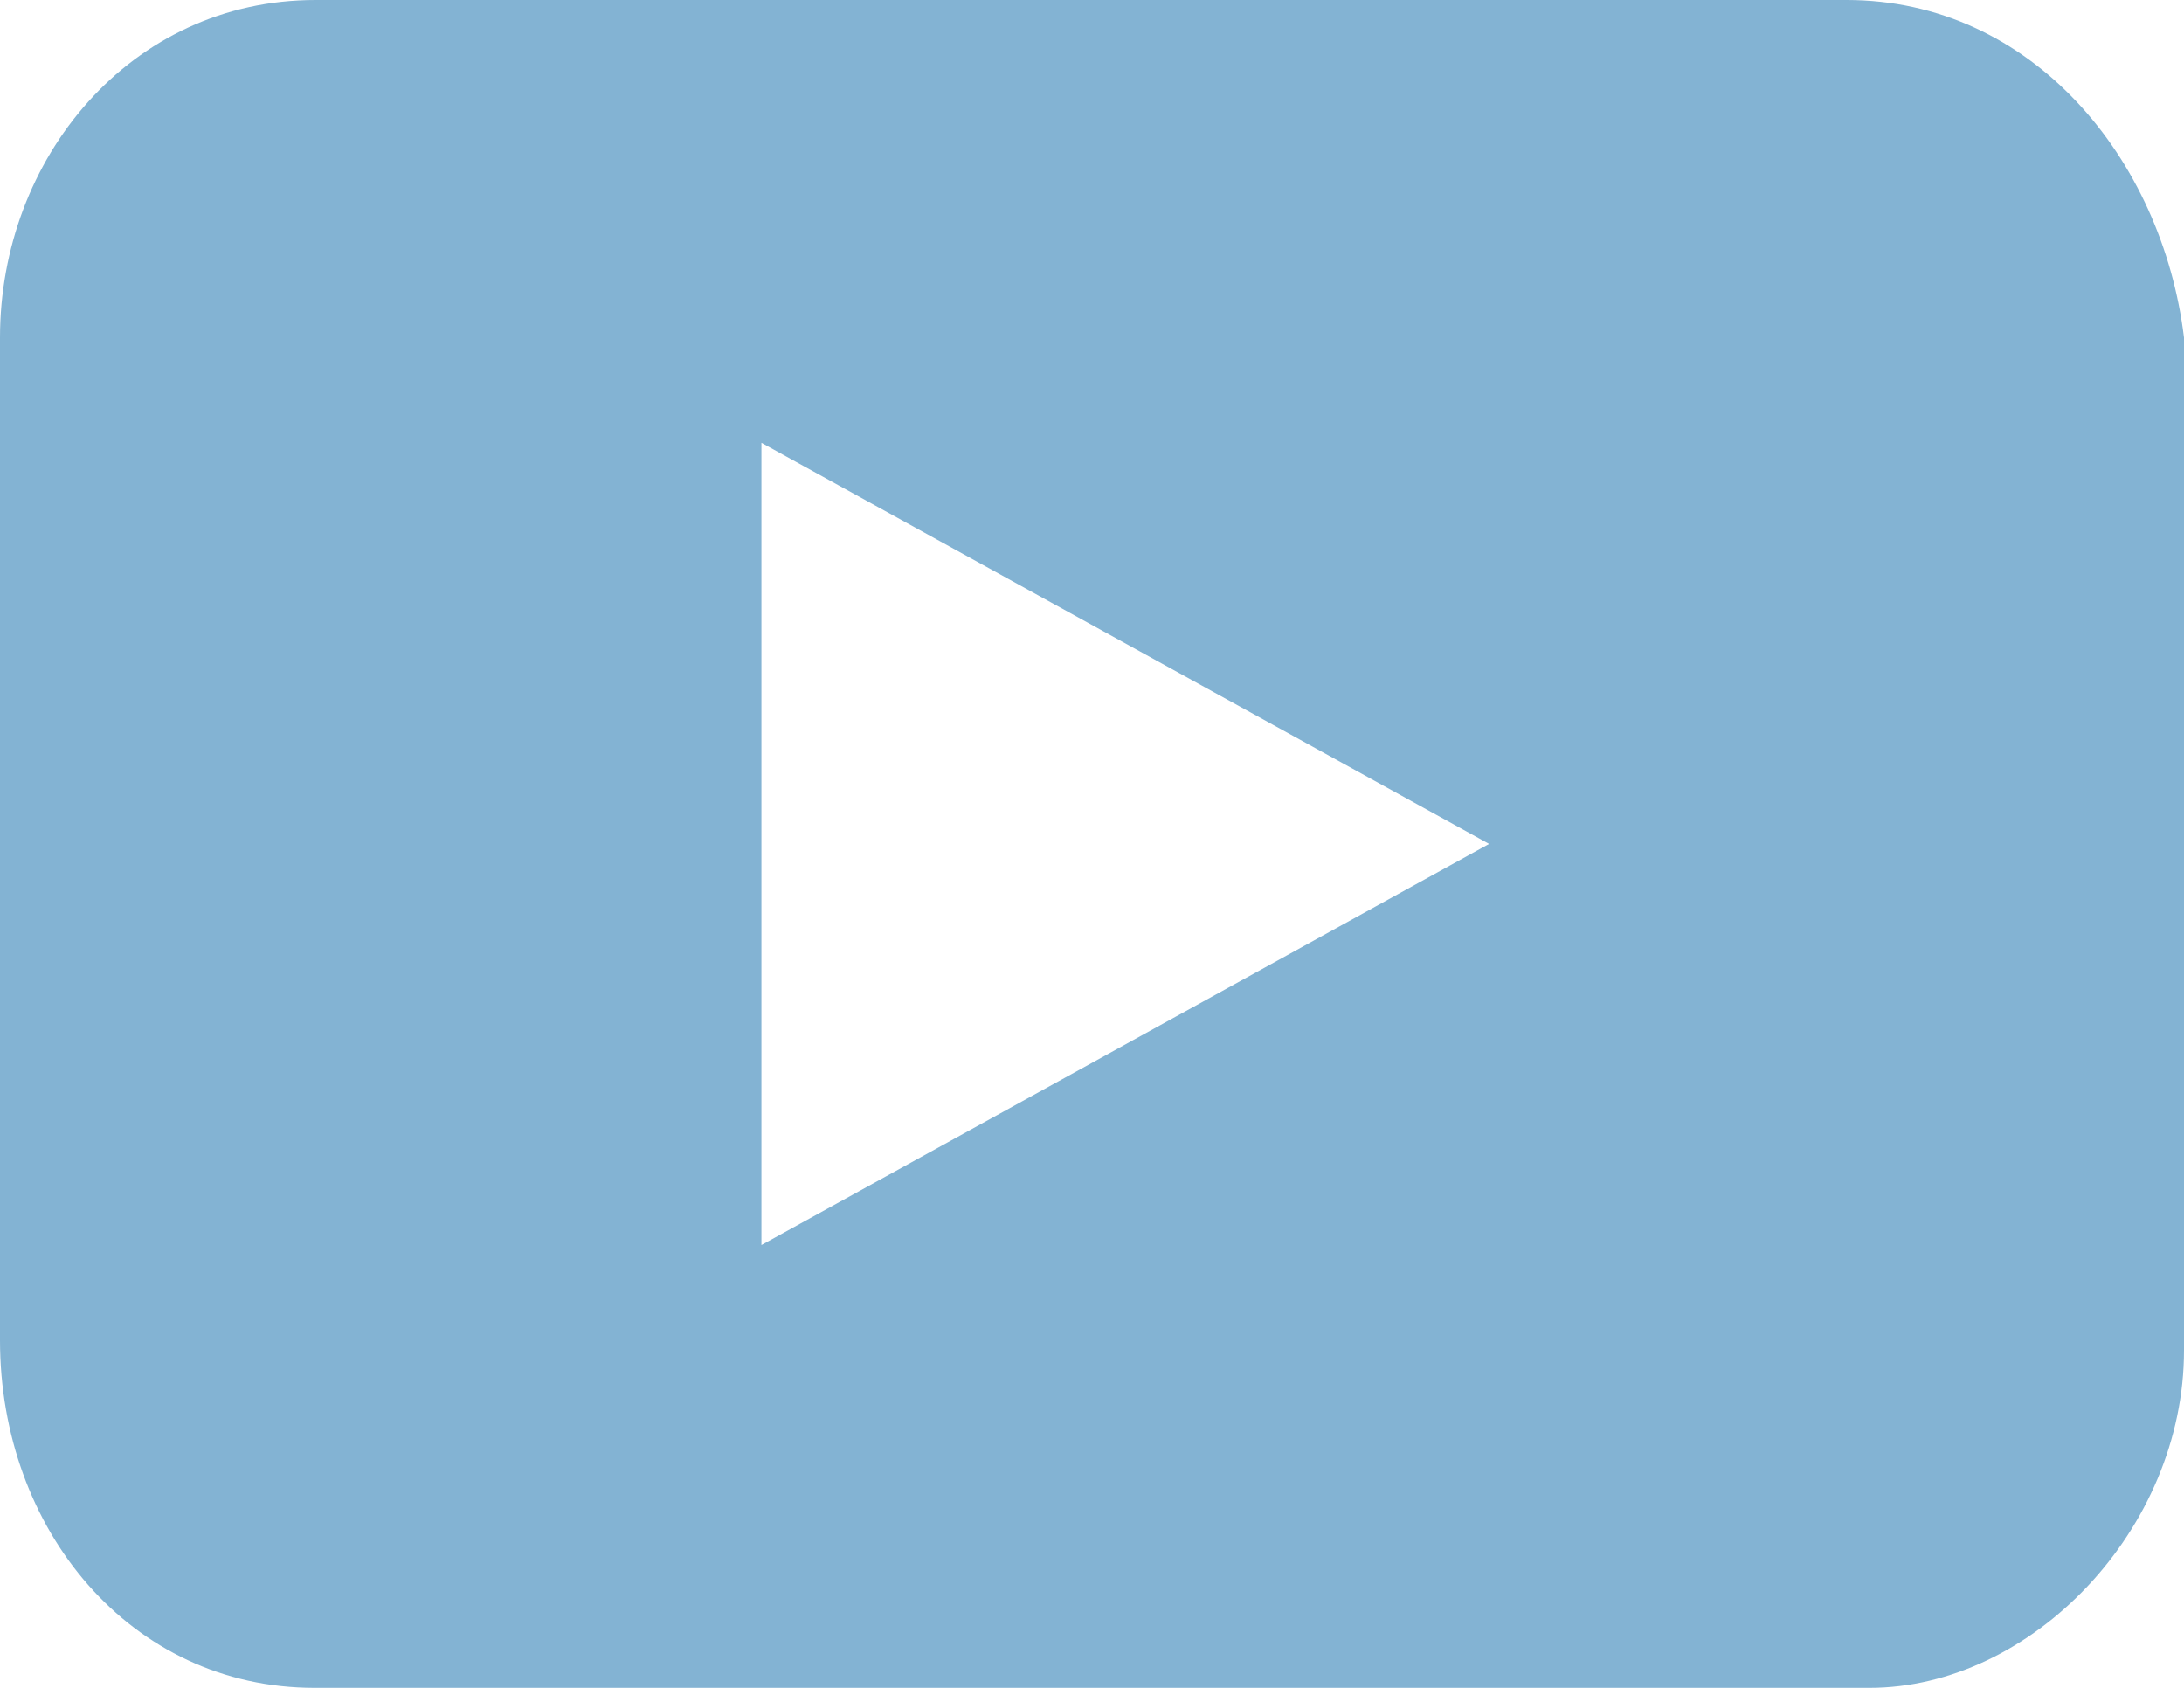
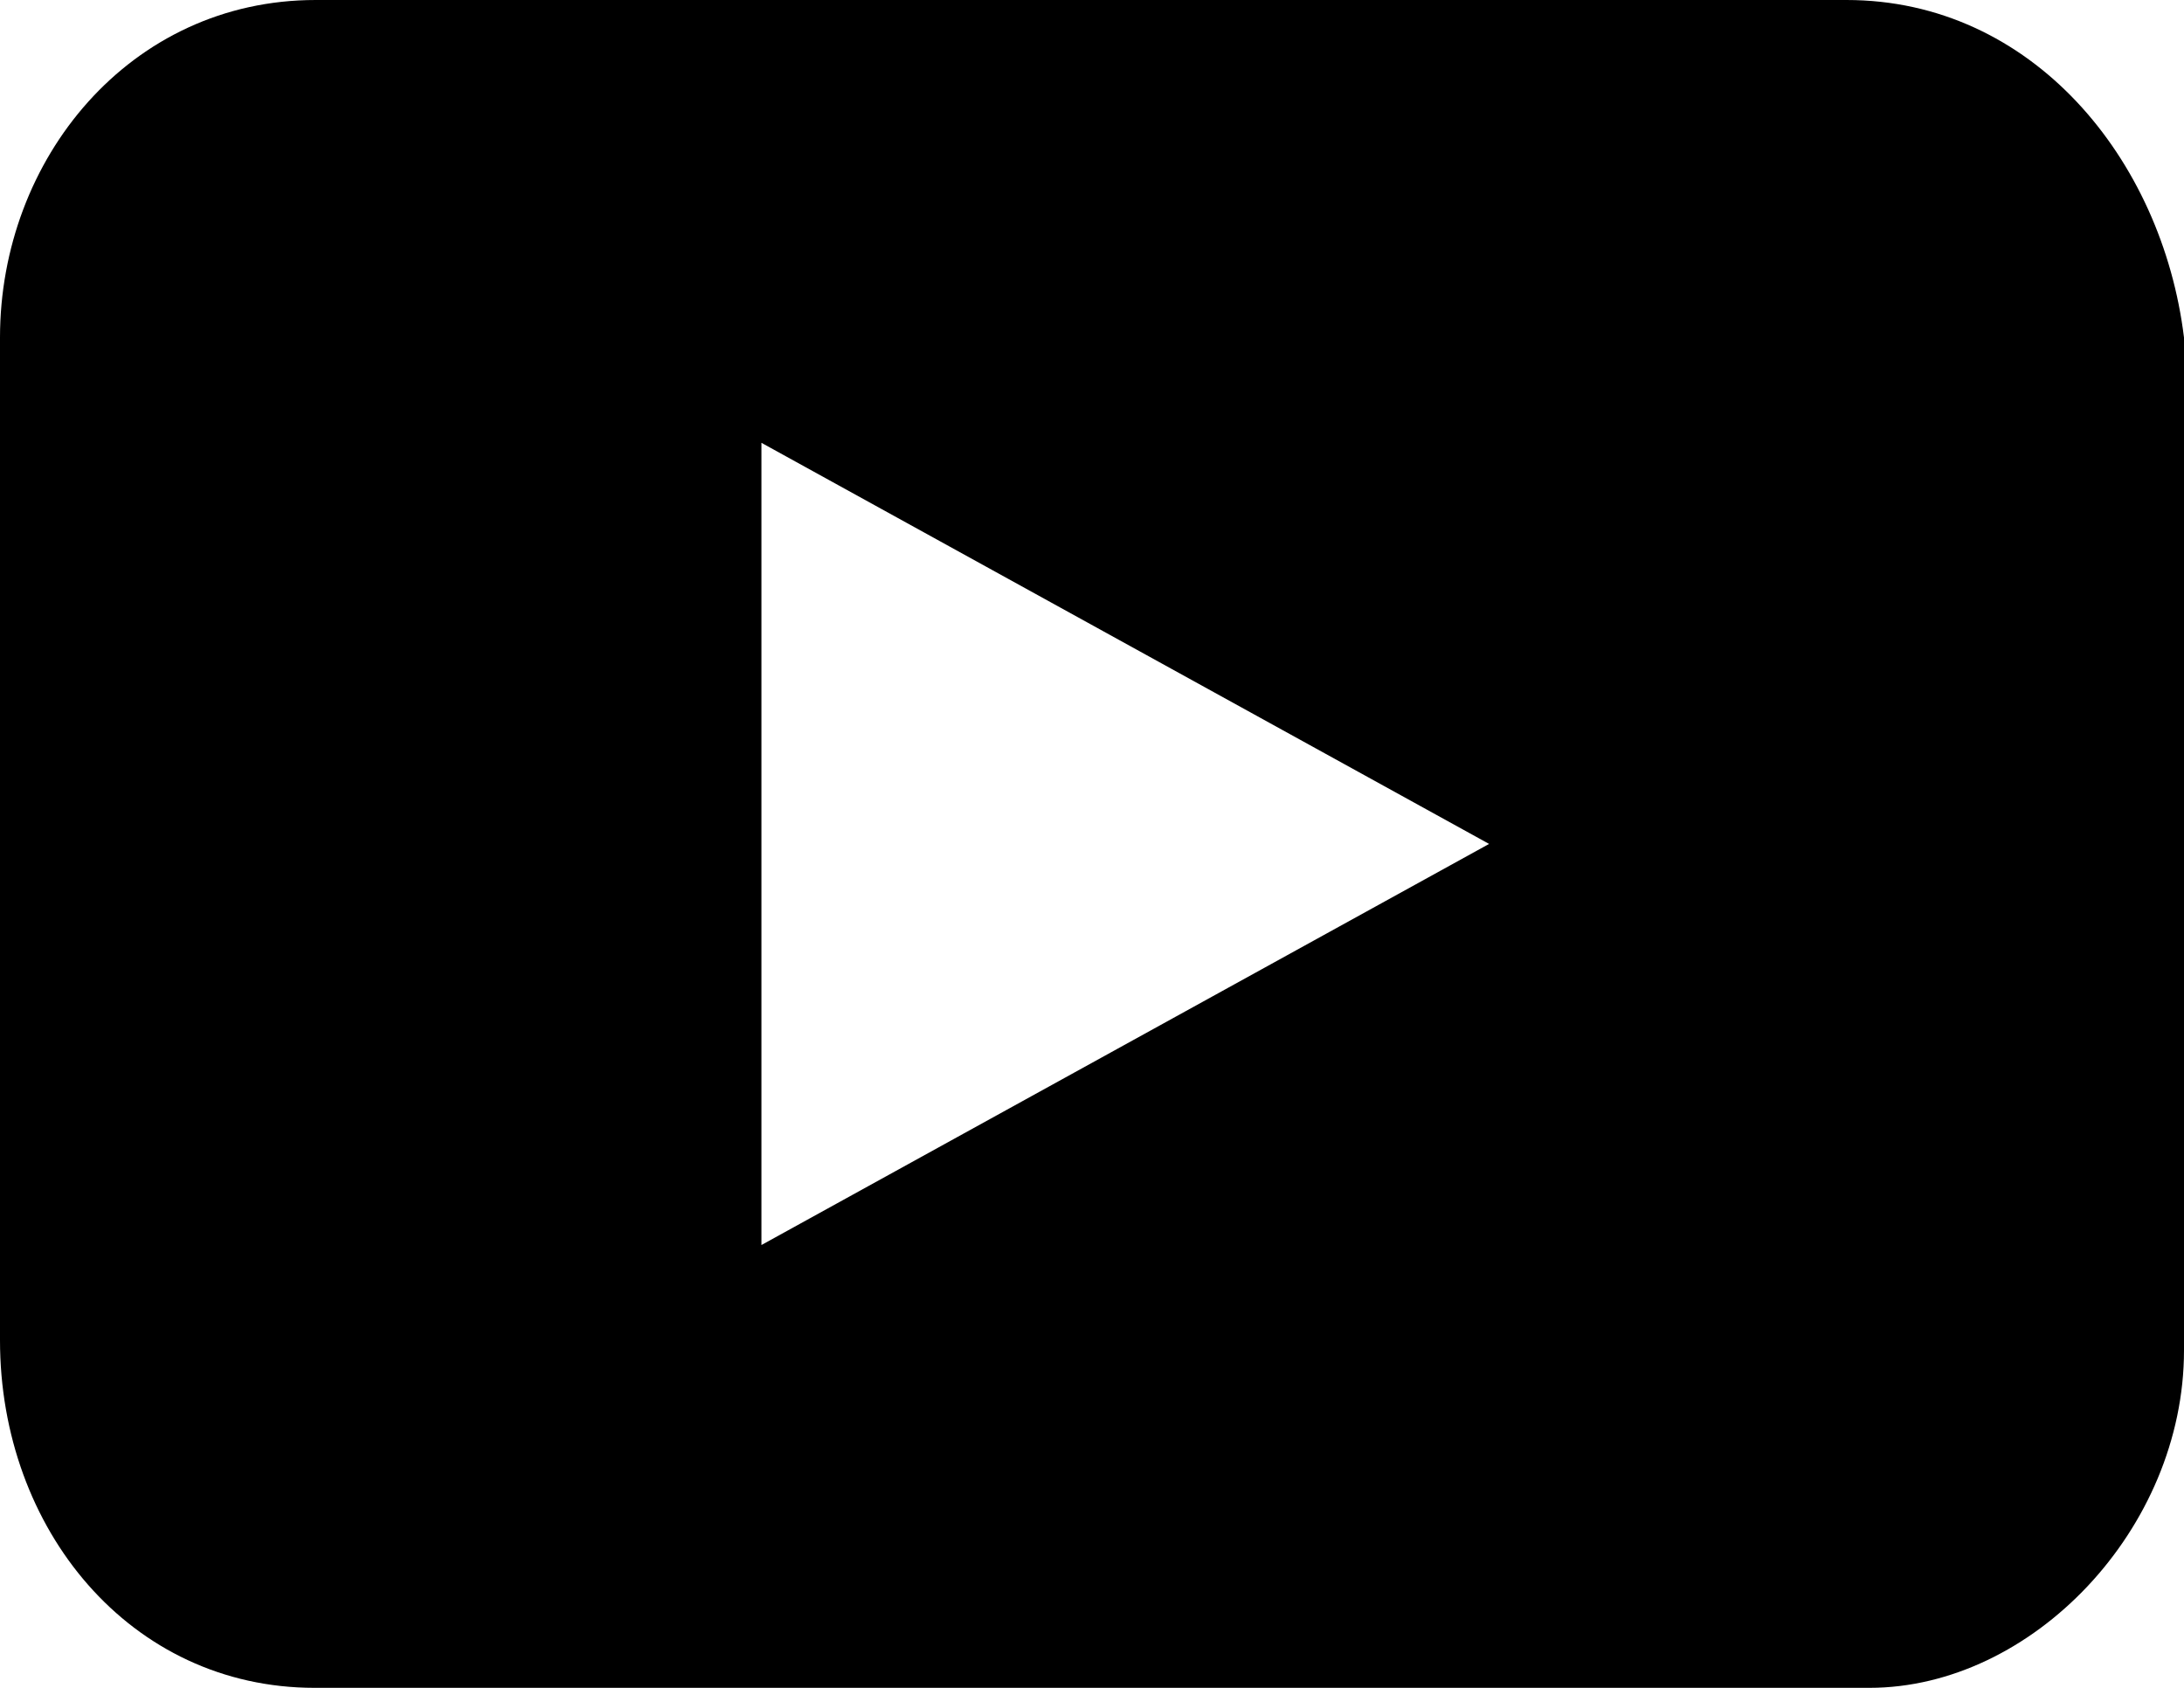
- <svg xmlns="http://www.w3.org/2000/svg" width="22" height="17" fill="none">
-   <path fill="#83B3D3" d="M18.6 0H3.18C1.31 0 0 1.6 0 3.4v10.1C0 15.4 1.31 17 3.17 17h15.66c1.64 0 3.17-1.6 3.17-3.4V3.4C21.78 1.6 20.47 0 18.6 0ZM7.67 12.54V4.46L15 8.5l-7.33 4.04Z" />
+ <svg xmlns="http://www.w3.org/2000/svg" width="22" height="17" fill="#000">
+   <path fill="#000" d="M18.6 0H3.18C1.31 0 0 1.6 0 3.4v10.1C0 15.4 1.31 17 3.17 17h15.66c1.64 0 3.17-1.6 3.17-3.4V3.4C21.78 1.6 20.47 0 18.6 0ZM7.67 12.54V4.46L15 8.5l-7.33 4.04Z" />
</svg>
